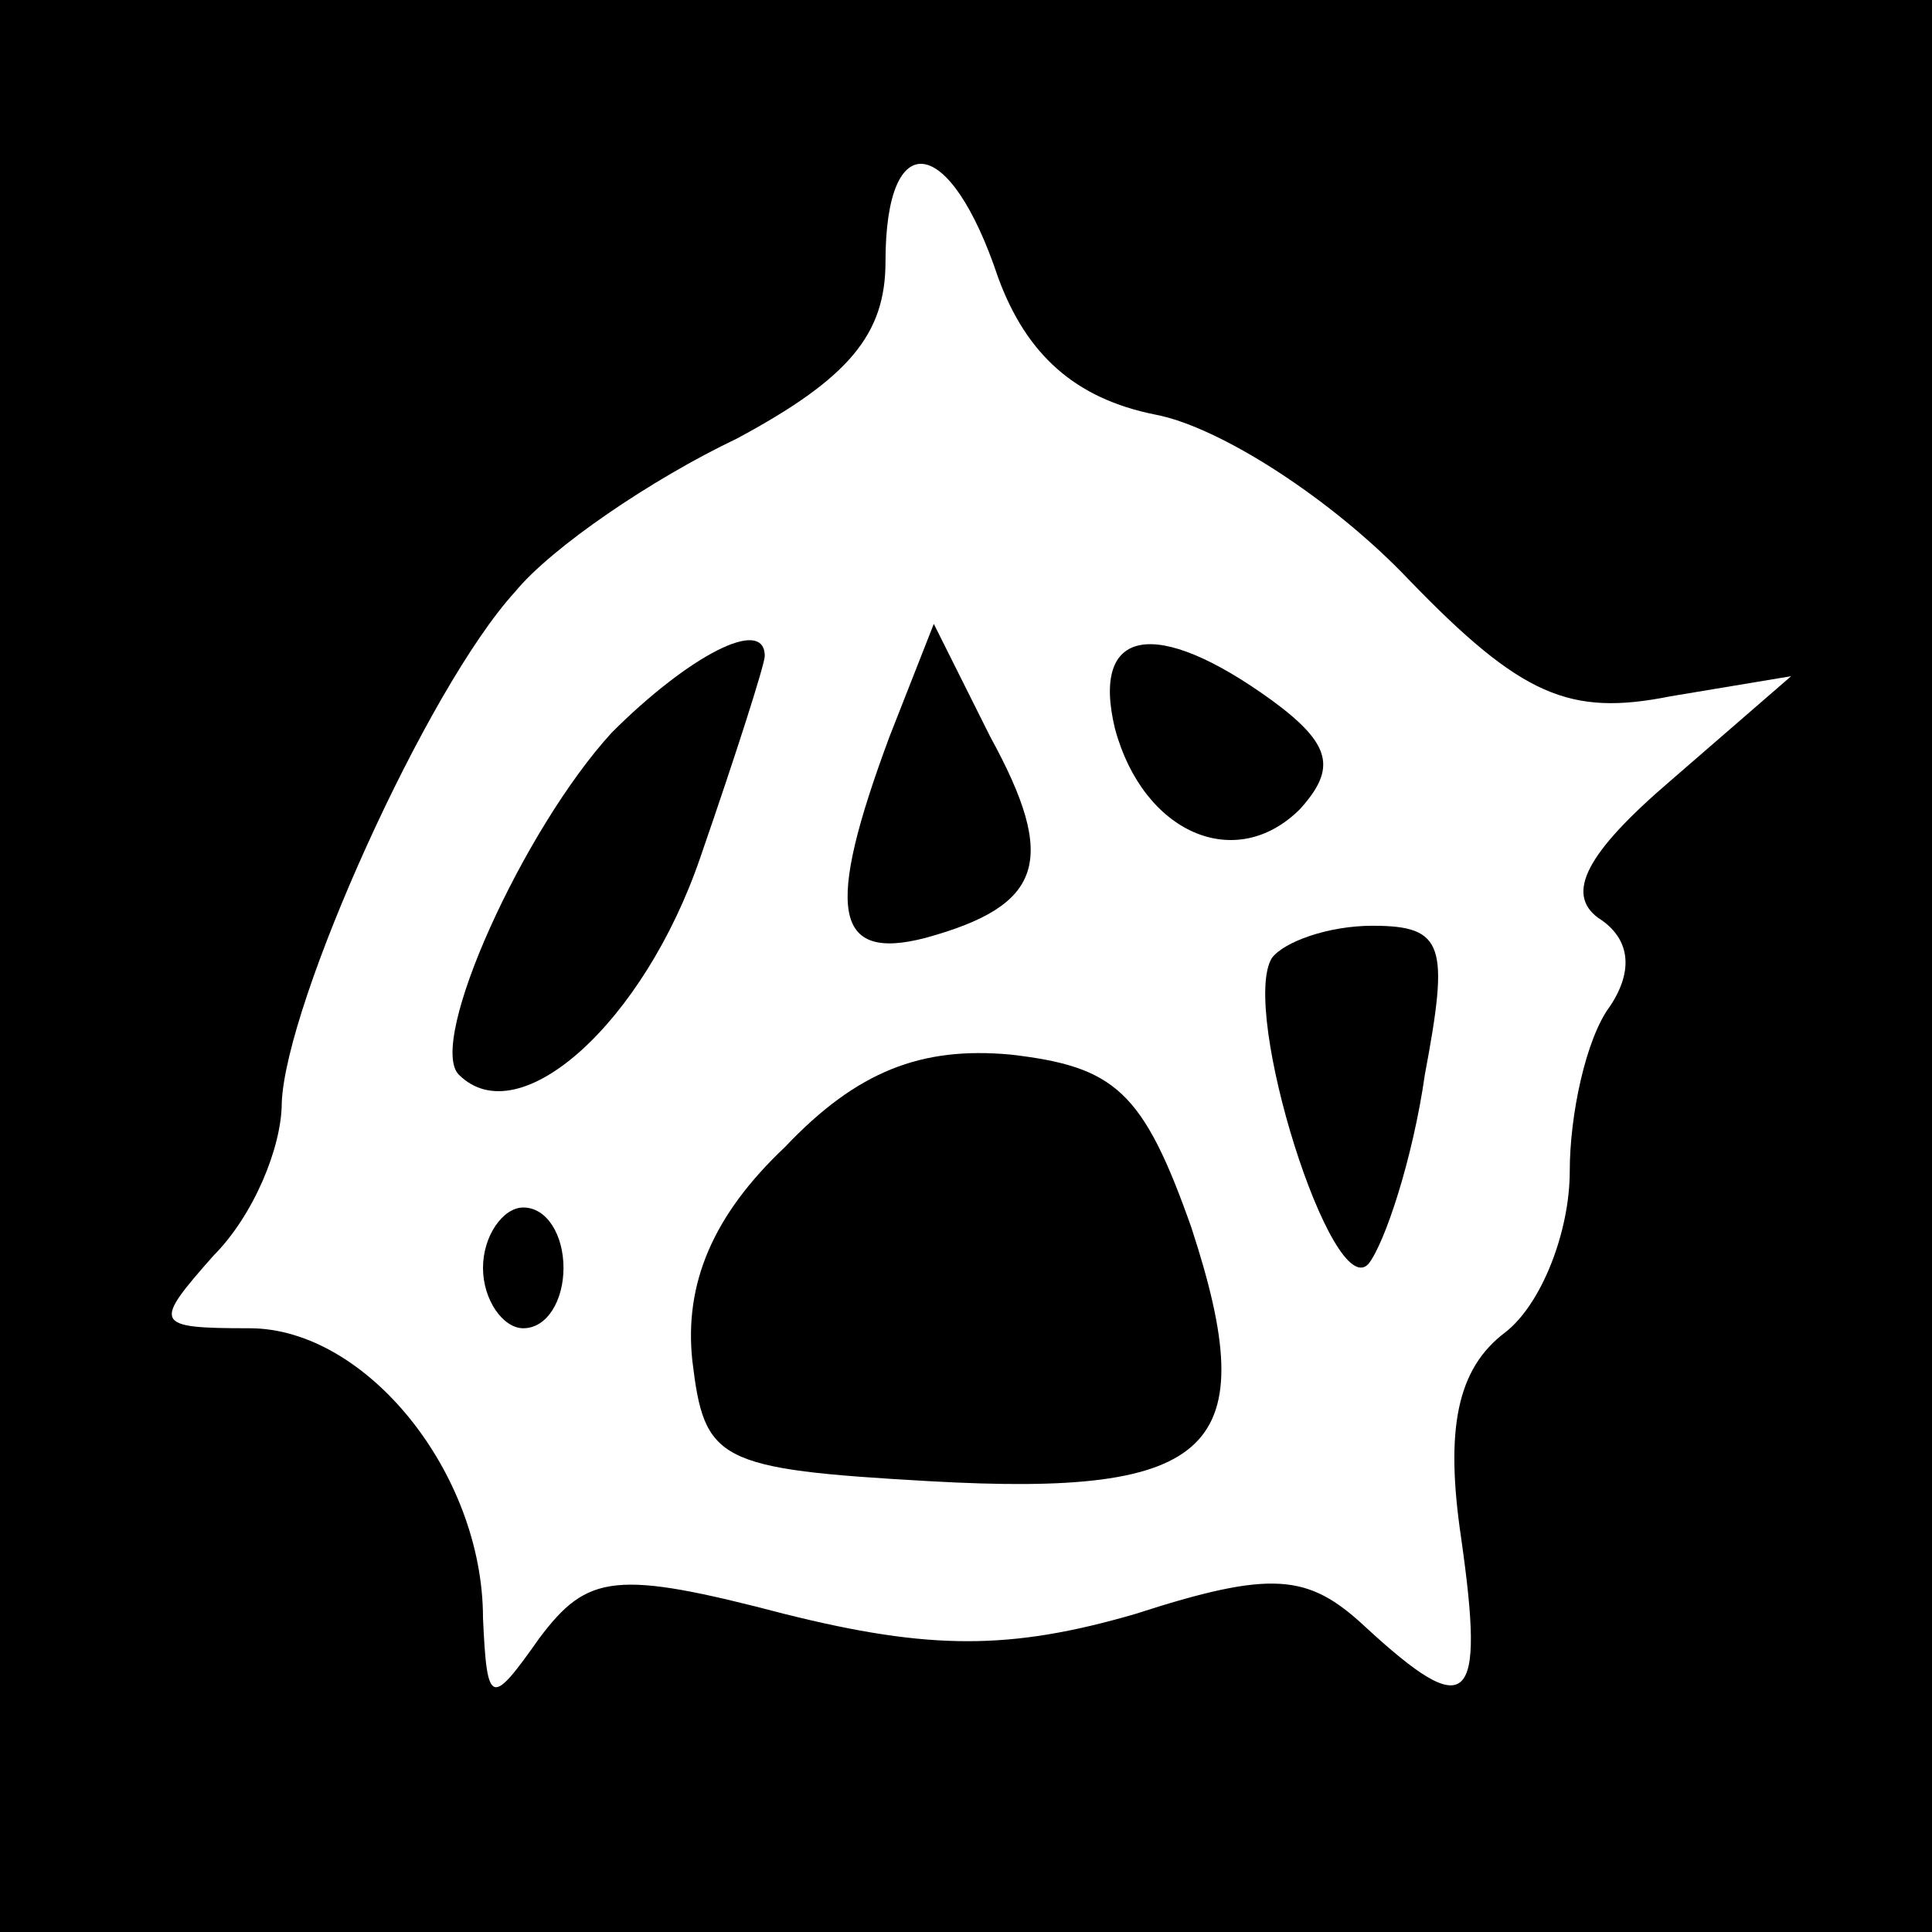
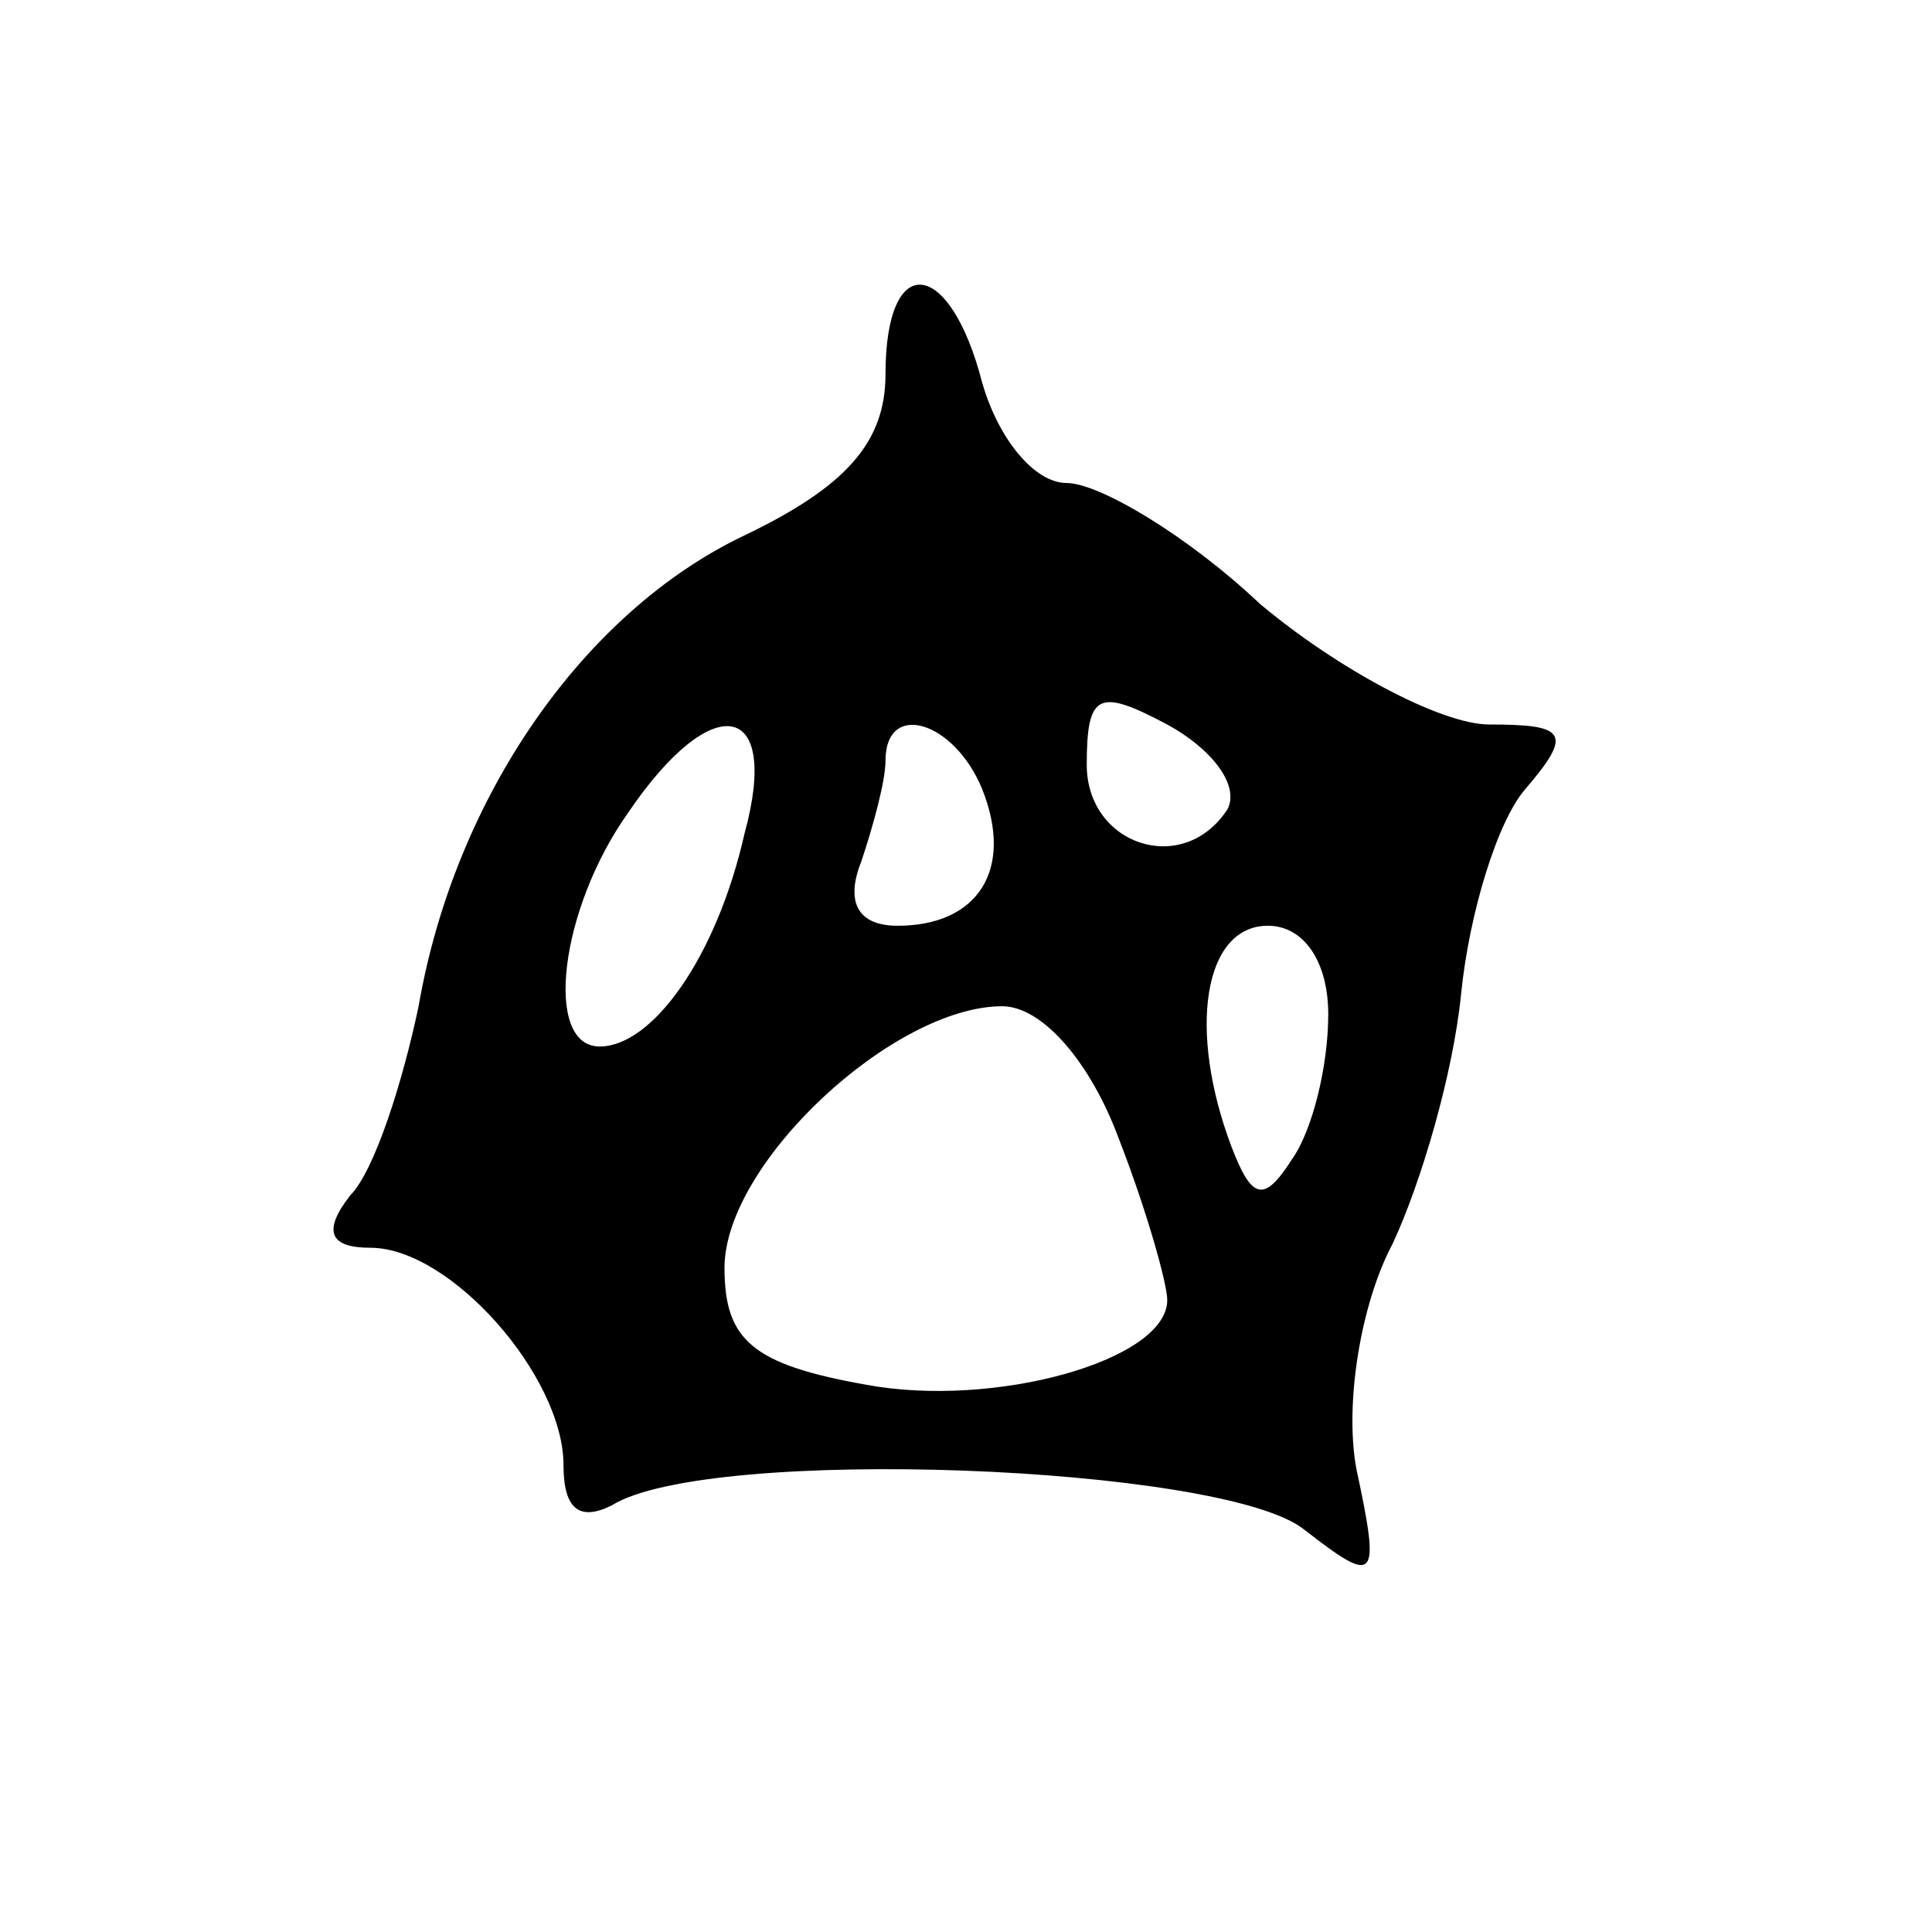
<svg xmlns="http://www.w3.org/2000/svg" version="1.0" width="48pt" height="48pt" viewBox="0 0 48 48" preserveAspectRatio="xMidYMid meet">
  <g transform="translate(0,48) scale(0.1,-0.1)" fill="#000000" stroke="none">
-     <path d="M0 240 l0 -240 240 0 240 0 0 240 0 240 -240 0 -240 0 0 -240z m248 171 c7 -19 19 -30 39 -34 16 -3 44 -21 63 -41 28 -29 40 -34 65 -29 l30 5 -30 -26 c-21 -18 -26 -28 -18 -34 8 -5 9 -13 3 -22 -6 -8 -10 -27 -10 -41 0 -15 -7 -33 -16 -40 -12 -9 -15 -24 -11 -51 6 -42 2 -46 -24 -22 -14 13 -23 14 -57 3 -31 -9 -51 -9 -87 0 -42 11 -49 10 -61 -6 -12 -17 -13 -17 -14 5 0 36 -29 72 -58 72 -24 0 -24 1 -9 18 10 10 17 27 17 38 1 25 36 103 58 127 9 11 34 28 55 38 28 15 37 26 37 44 0 34 16 32 28 -4z" />
-     <path d="M152 298 c-22 -24 -46 -77 -38 -85 15 -15 46 13 60 54 9 26 16 48 16 50 0 10 -19 0 -38 -19z" />
-     <path d="M221 297 c-16 -43 -14 -56 9 -50 29 8 33 19 16 50 l-14 28 -11 -28z" />
-     <path d="M277 299 c7 -26 30 -36 46 -20 9 10 8 16 -7 27 -29 21 -45 18 -39 -7z" />
-     <path d="M316 242 c-8 -13 15 -86 24 -76 4 5 11 26 14 47 6 32 5 37 -13 37 -11 0 -22 -4 -25 -8z" />
-     <path d="M195 195 c-18 -17 -25 -34 -23 -53 3 -25 6 -27 59 -30 71 -4 83 8 65 63 -12 34 -19 40 -45 43 -22 2 -38 -4 -56 -23z" />
-     <path d="M120 165 c0 -8 5 -15 10 -15 6 0 10 7 10 15 0 8 -4 15 -10 15 -5 0 -10 -7 -10 -15z" />
+     <path d="M220 387 c0 -17 -10 -28 -35 -40 -40 -19 -72 -65 -81 -117 -4 -19 -11 -41 -17 -47 -7 -9 -5 -13 5 -13 20 0 48 -32 48 -54 0 -11 4 -14 12 -10 24 15 152 10 172 -6 18 -14 19 -13 13 15 -3 16 1 41 9 56 7 15 15 42 17 62 2 20 9 43 16 51 12 14 10 16 -9 16 -12 0 -38 14 -57 30 -18 17 -40 30 -48 30 -8 0 -17 11 -21 25 -8 31 -24 33 -24 2z m85 -108 c-11 -17 -35 -9 -35 11 0 18 3 19 20 10 11 -6 18 -15 15 -21z m-120 -6 c-7 -31 -23 -53 -36 -53 -14 0 -10 34 7 58 21 31 38 28 29 -5z m59 11 c8 -20 -1 -34 -21 -34 -10 0 -13 6 -9 16 3 9 6 20 6 25 0 15 17 10 24 -7z m86 -56 c0 -13 -4 -29 -9 -36 -7 -11 -10 -10 -15 3 -11 29 -7 55 9 55 9 0 15 -9 15 -22z m-52 -31 c7 -18 12 -36 12 -40 0 -15 -43 -27 -75 -21 -28 5 -35 11 -35 29 0 26 42 65 69 65 10 0 22 -14 29 -33z" />
  </g>
</svg>
